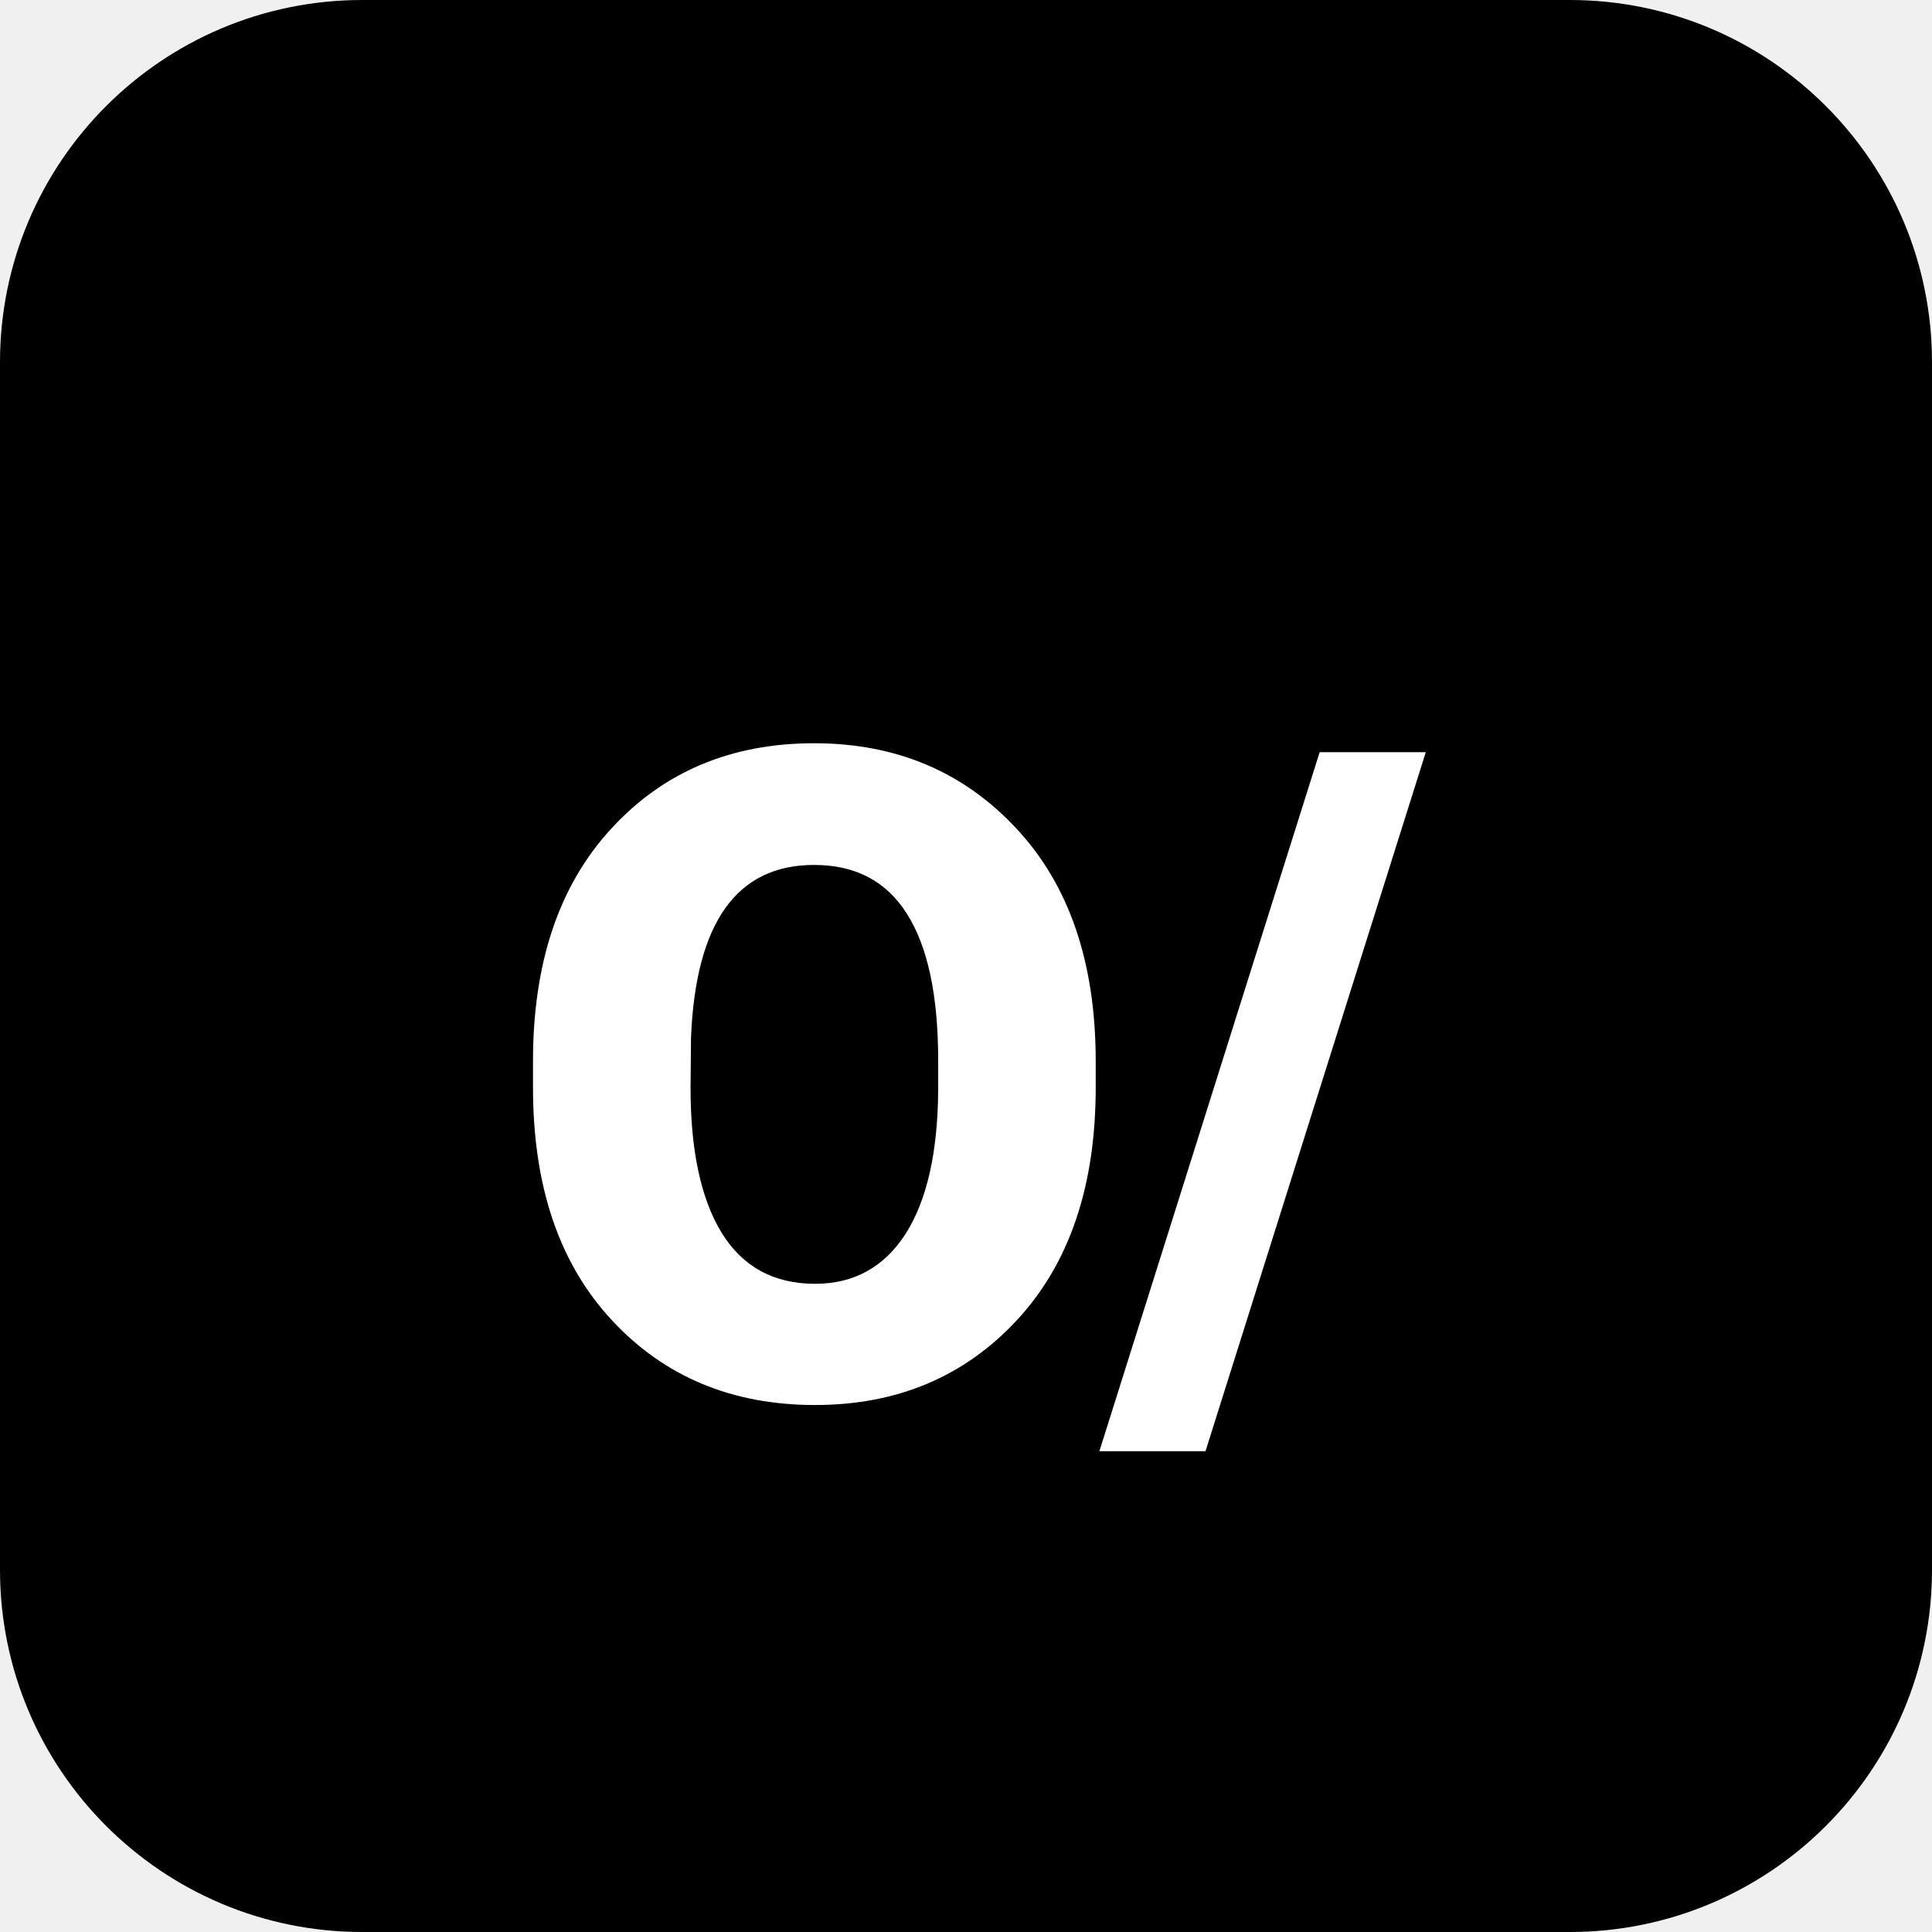
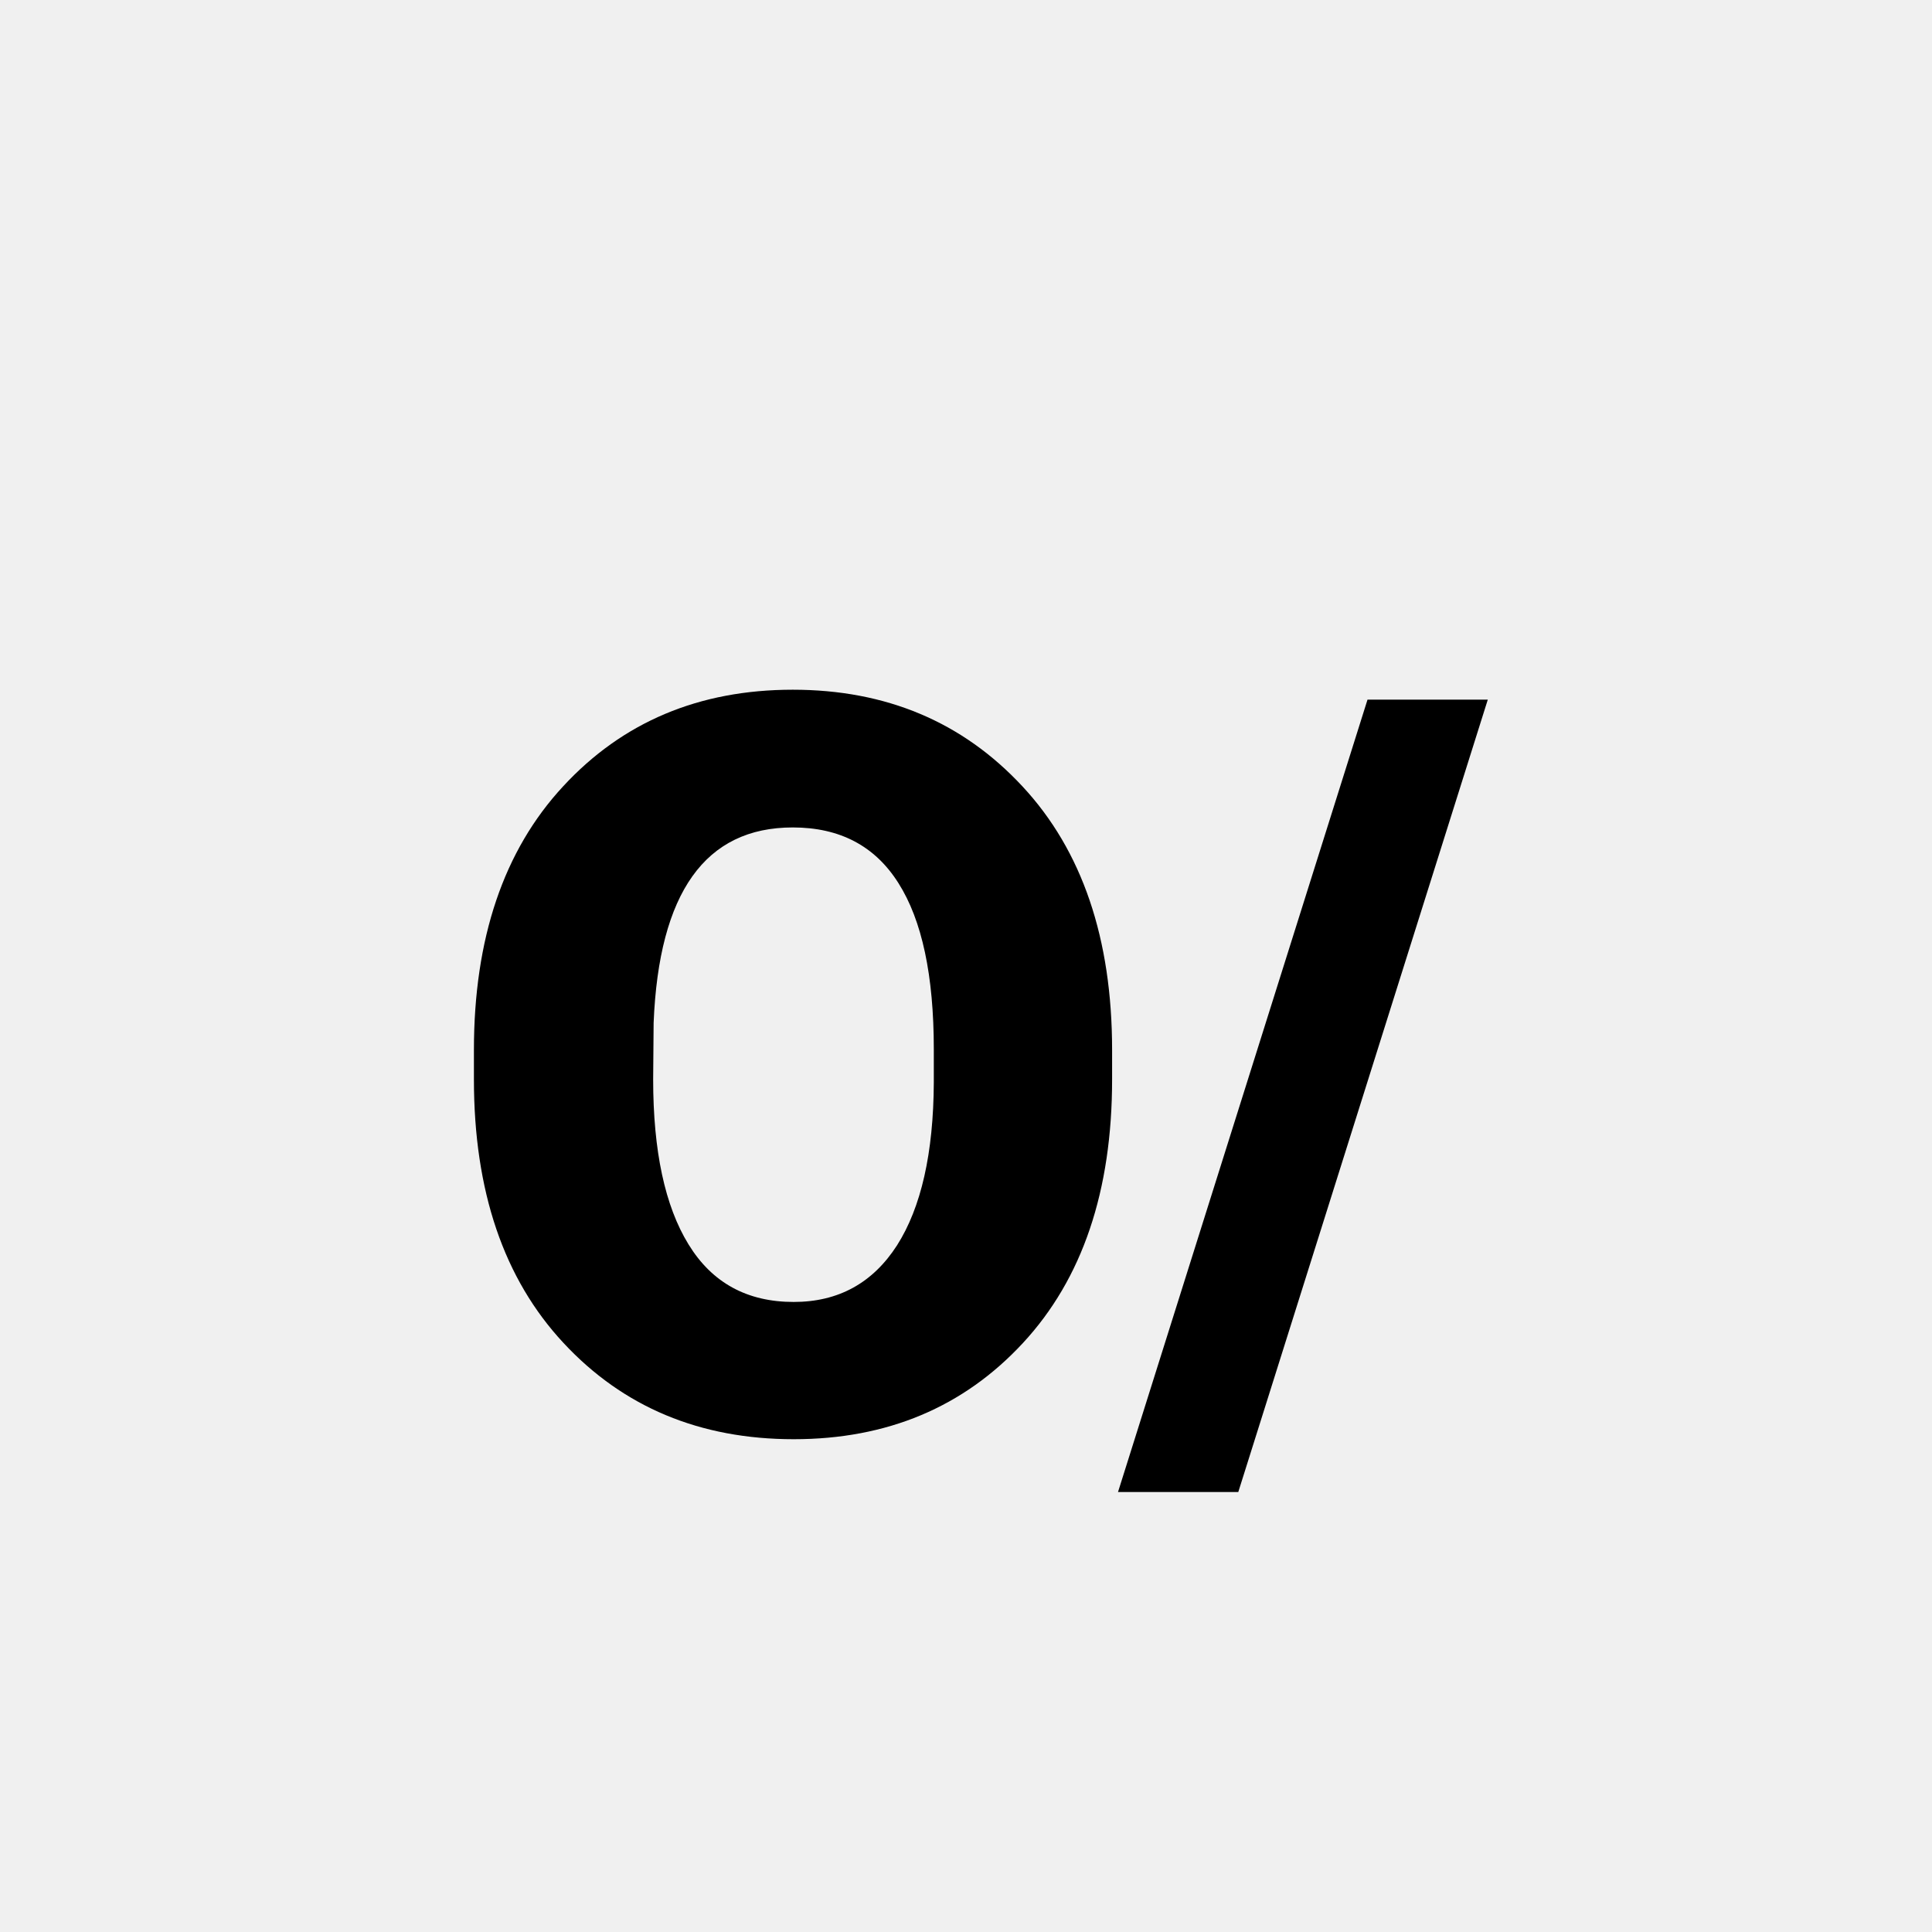
<svg xmlns="http://www.w3.org/2000/svg" viewBox="0 0 64 64" width="64" height="64">
-   <rect width="64" height="64" rx="12" fill="#000000" />
-   <text x="32" y="38" font-family="system-ui, -apple-system, BlinkMacSystemFont, 'Segoe UI', Roboto, sans-serif" font-size="30" font-weight="800" text-anchor="middle" dominant-baseline="middle" fill="#ffffff" letter-spacing="-0.5">
+   <style>
+     text { fill: #000000; }
+     @media (prefers-color-scheme: dark) {
+       text { fill: #ffffff; }
+     }
+   </style>
+   <text x="32" y="38" font-family="system-ui, -apple-system, BlinkMacSystemFont, 'Segoe UI', Roboto, sans-serif" font-size="34" font-weight="900" text-anchor="middle" dominant-baseline="middle" letter-spacing="-0.5">
    O/
  </text>
</svg>
